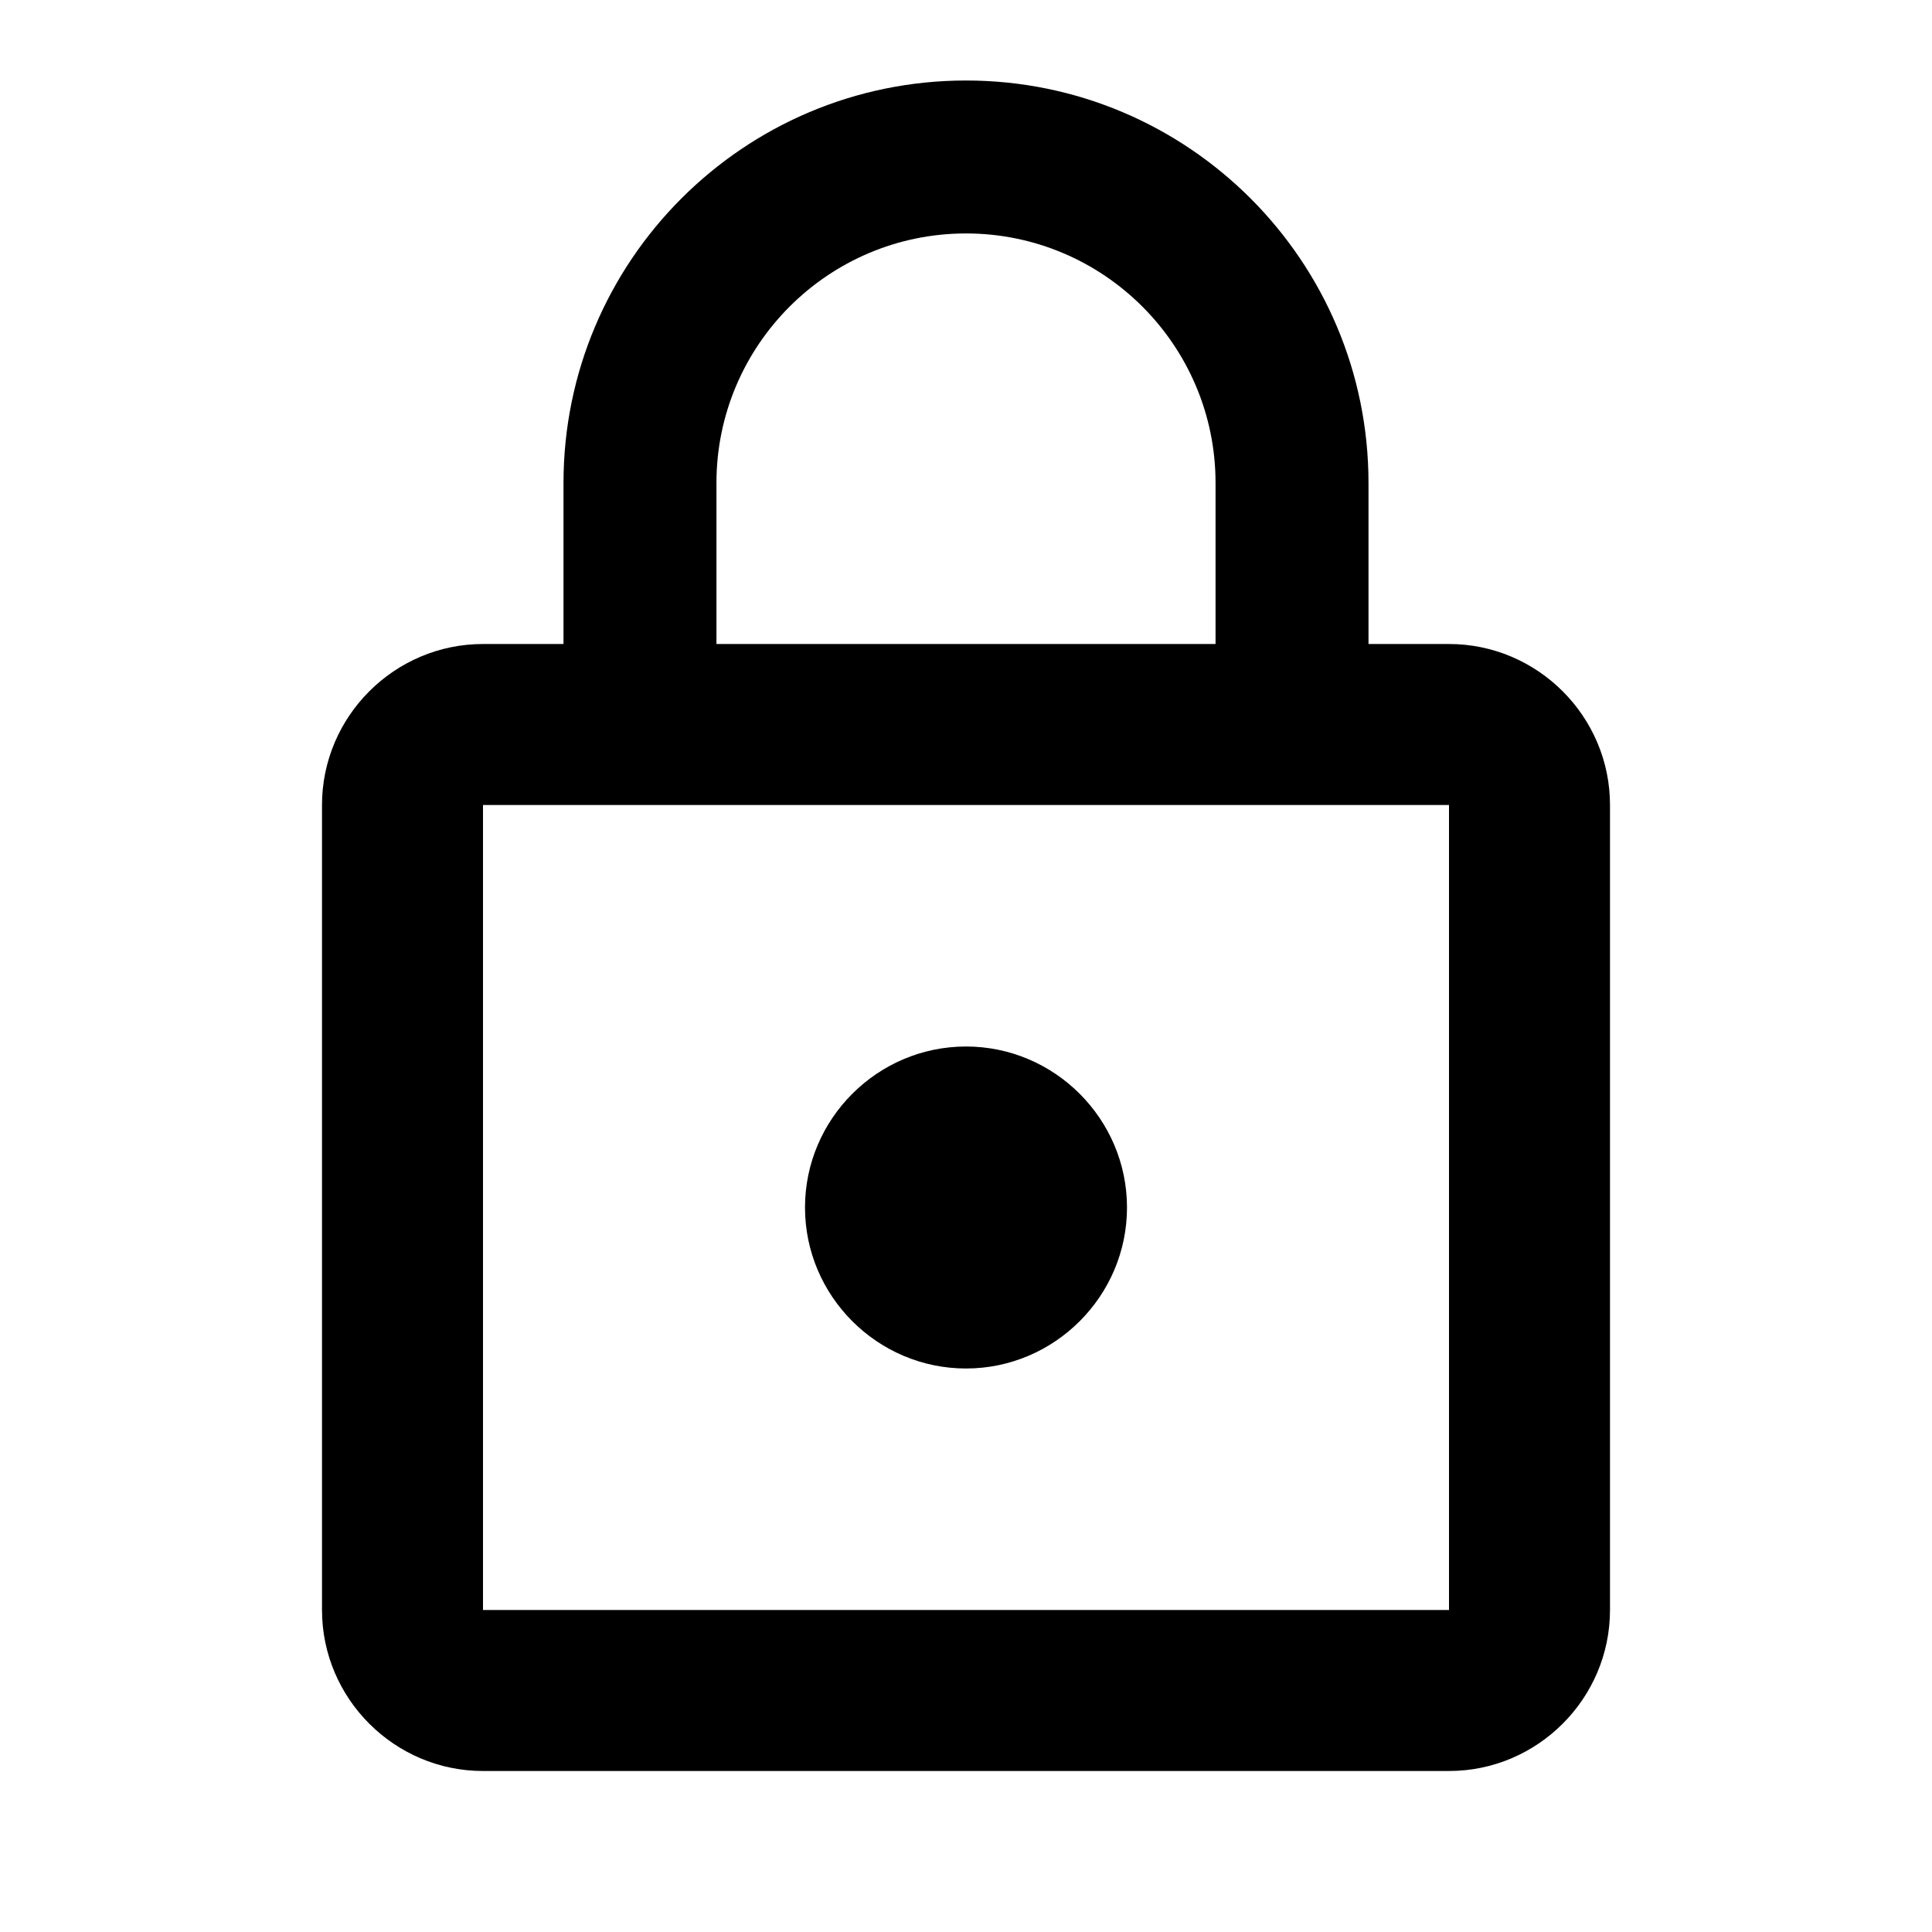
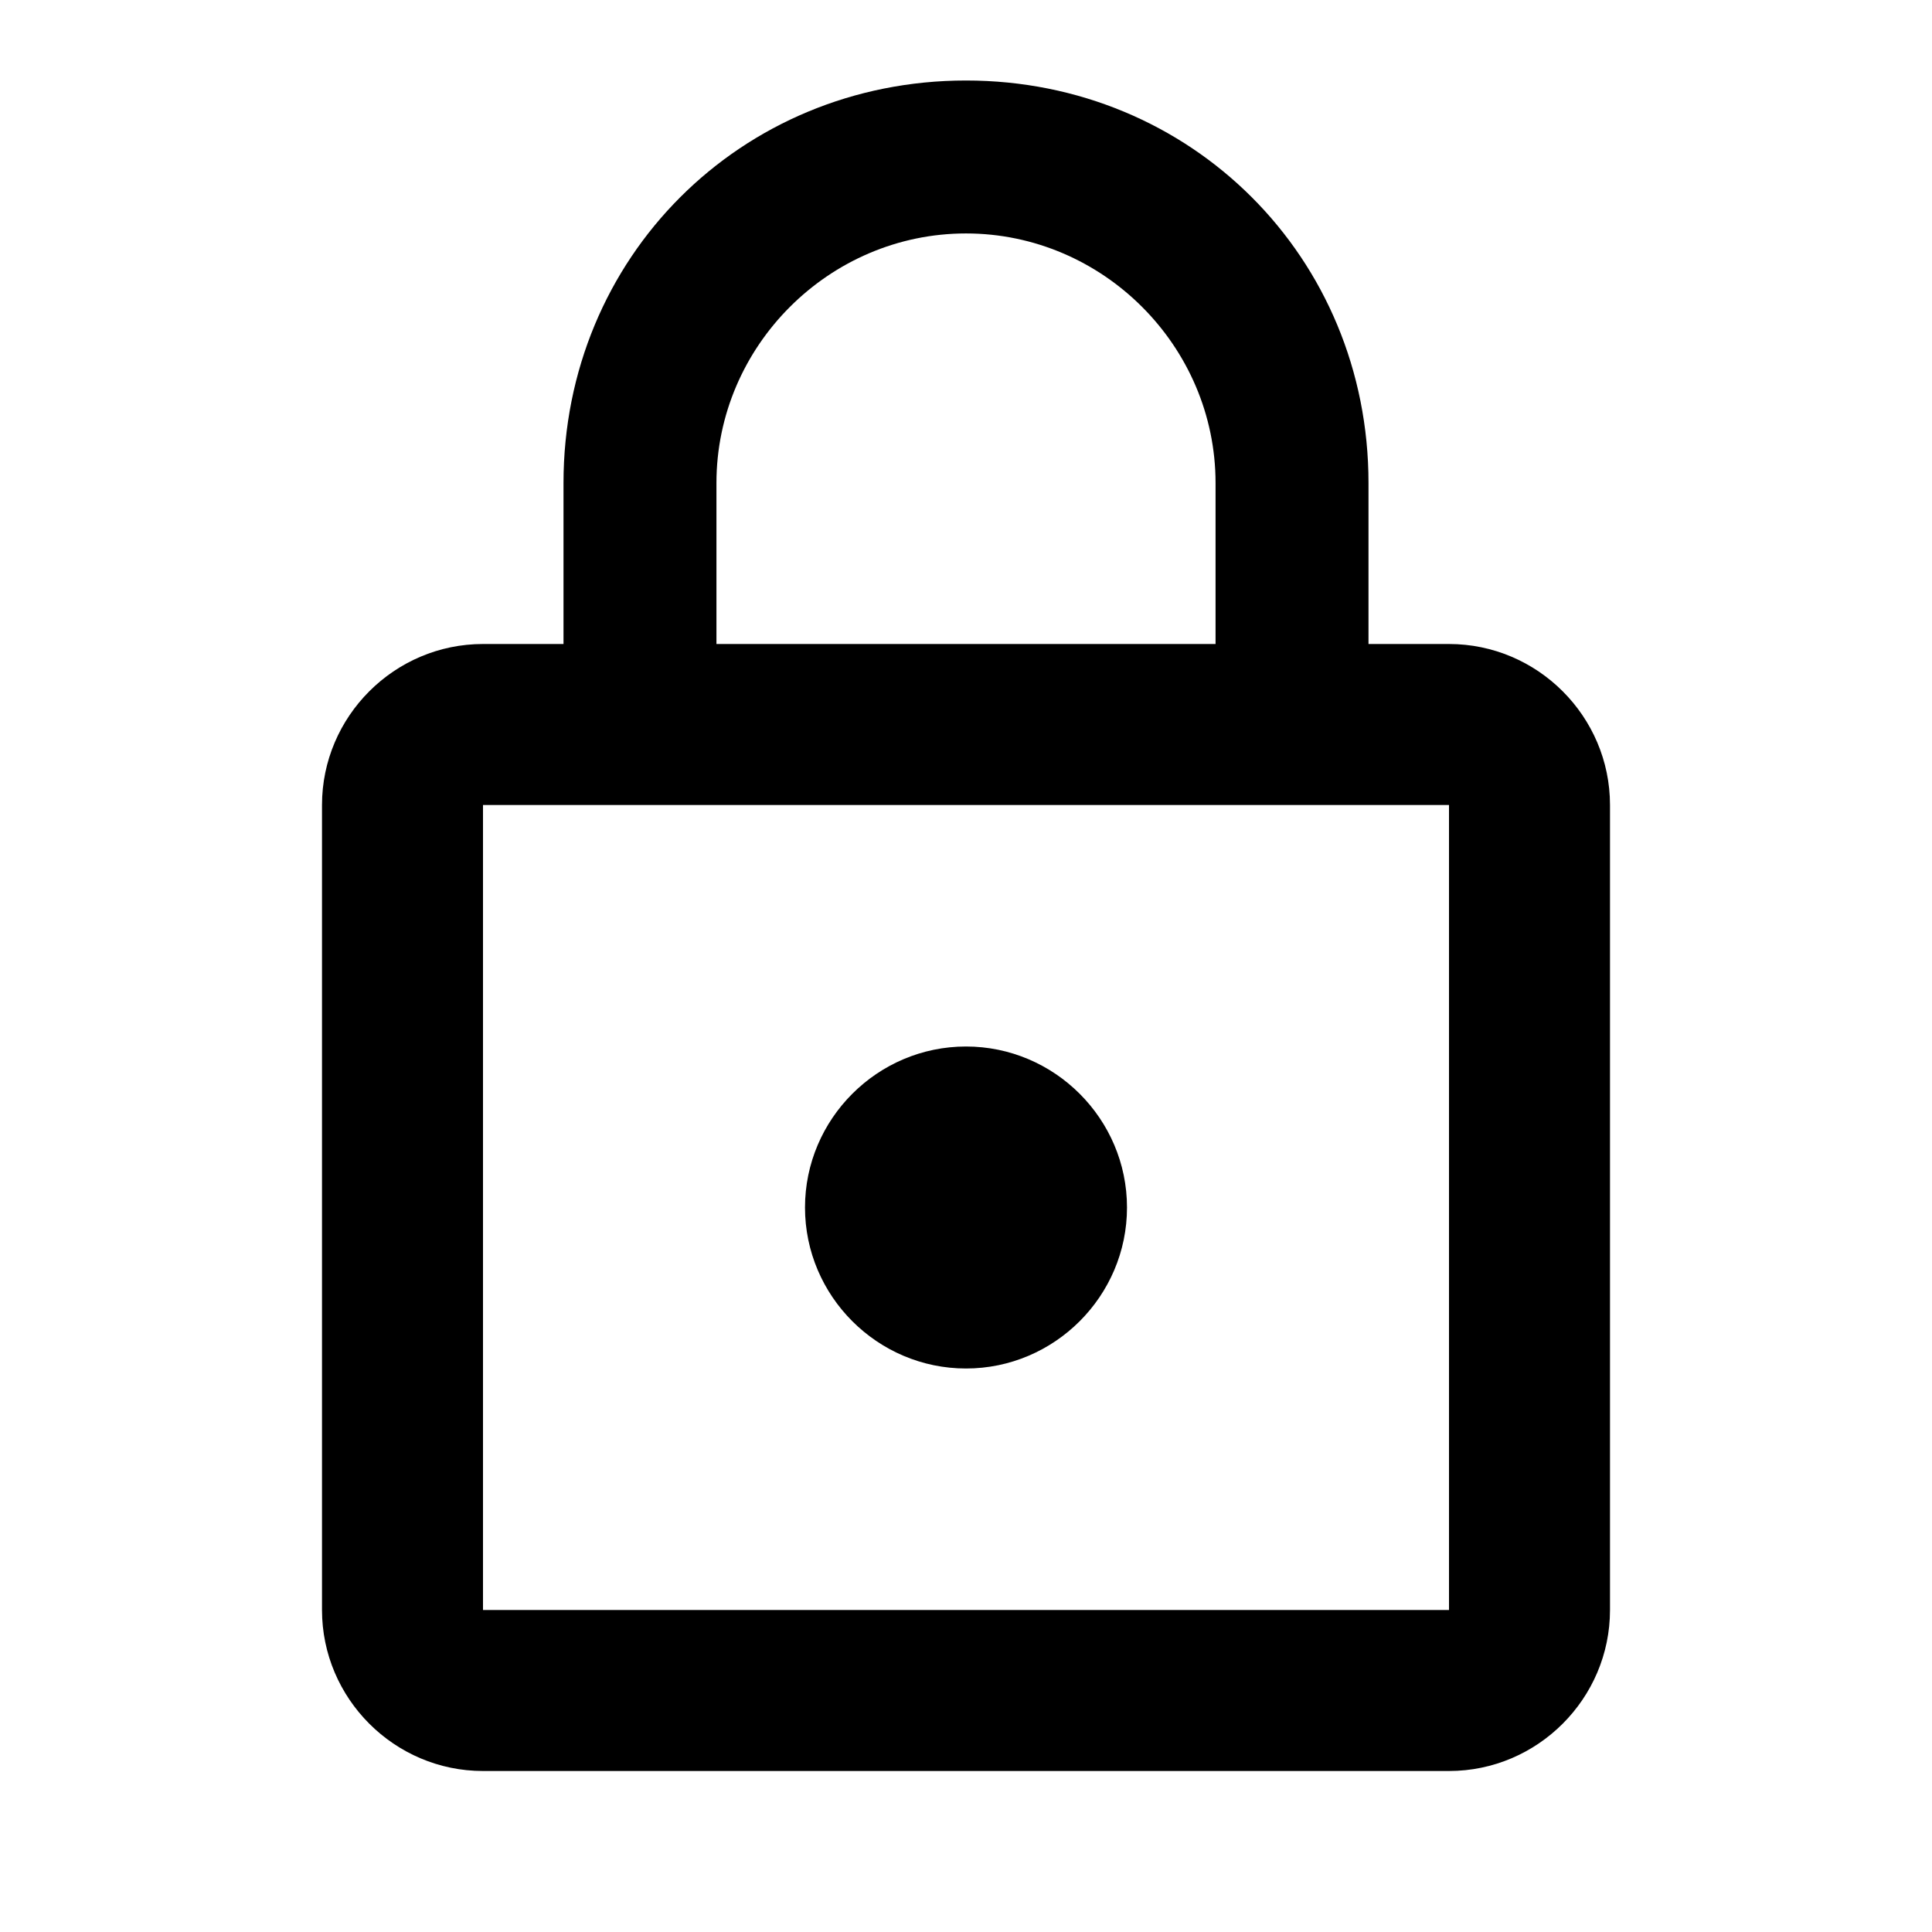
- <svg viewBox="0 0 24 24" preserveAspectRatio="xMidYMid meet" focusable="false" class="style-scope iron-icon" style="pointer-events: none; display: block; width: 100%; height: 100%;">
-   <g class="style-scope iron-icon">
-     <path d="M12 17c1.1 0 2-.9 2-2s-.9-2-2-2-2 .9-2 2 .9 2 2 2zm6-9h-1V6c0-2.76-2.24-5-5-5S7 3.24 7 6v2H6c-1.1 0-2 .9-2 2v10c0 1.1.9 2 2 2h12c1.1 0 2-.9 2-2V10c0-1.1-.9-2-2-2zM8.9 6c0-1.71 1.39-3.1 3.1-3.1s3.1 1.39 3.1 3.1v2H8.9V6zM18 20H6V10h12v10z" class="style-scope iron-icon" />
+ <svg xmlns="http://www.w3.org/2000/svg" version="1.1" id="Layer_1" focusable="false" x="0px" y="0px" viewBox="0 0 24 24" style="enable-background:new 0 0 24 24;" xml:space="preserve">
+   <g>
+     <path d="M12,17c1.1,0,2-0.9,2-2s-0.9-2-2-2s-2,0.9-2,2S10.9,17,12,17z M18,8h-1V6c0-2.8-2.2-5-5-5S7,3.2,7,6v2H6c-1.1,0-2,0.9-2,2   v10c0,1.1,0.9,2,2,2h12c1.1,0,2-0.9,2-2V10C20,8.9,19.1,8,18,8z M8.9,6c0-1.7,1.4-3.1,3.1-3.1s3.1,1.4,3.1,3.1v2H8.9V6z M18,20H6   V10h12V20z" />
  </g>
</svg>
